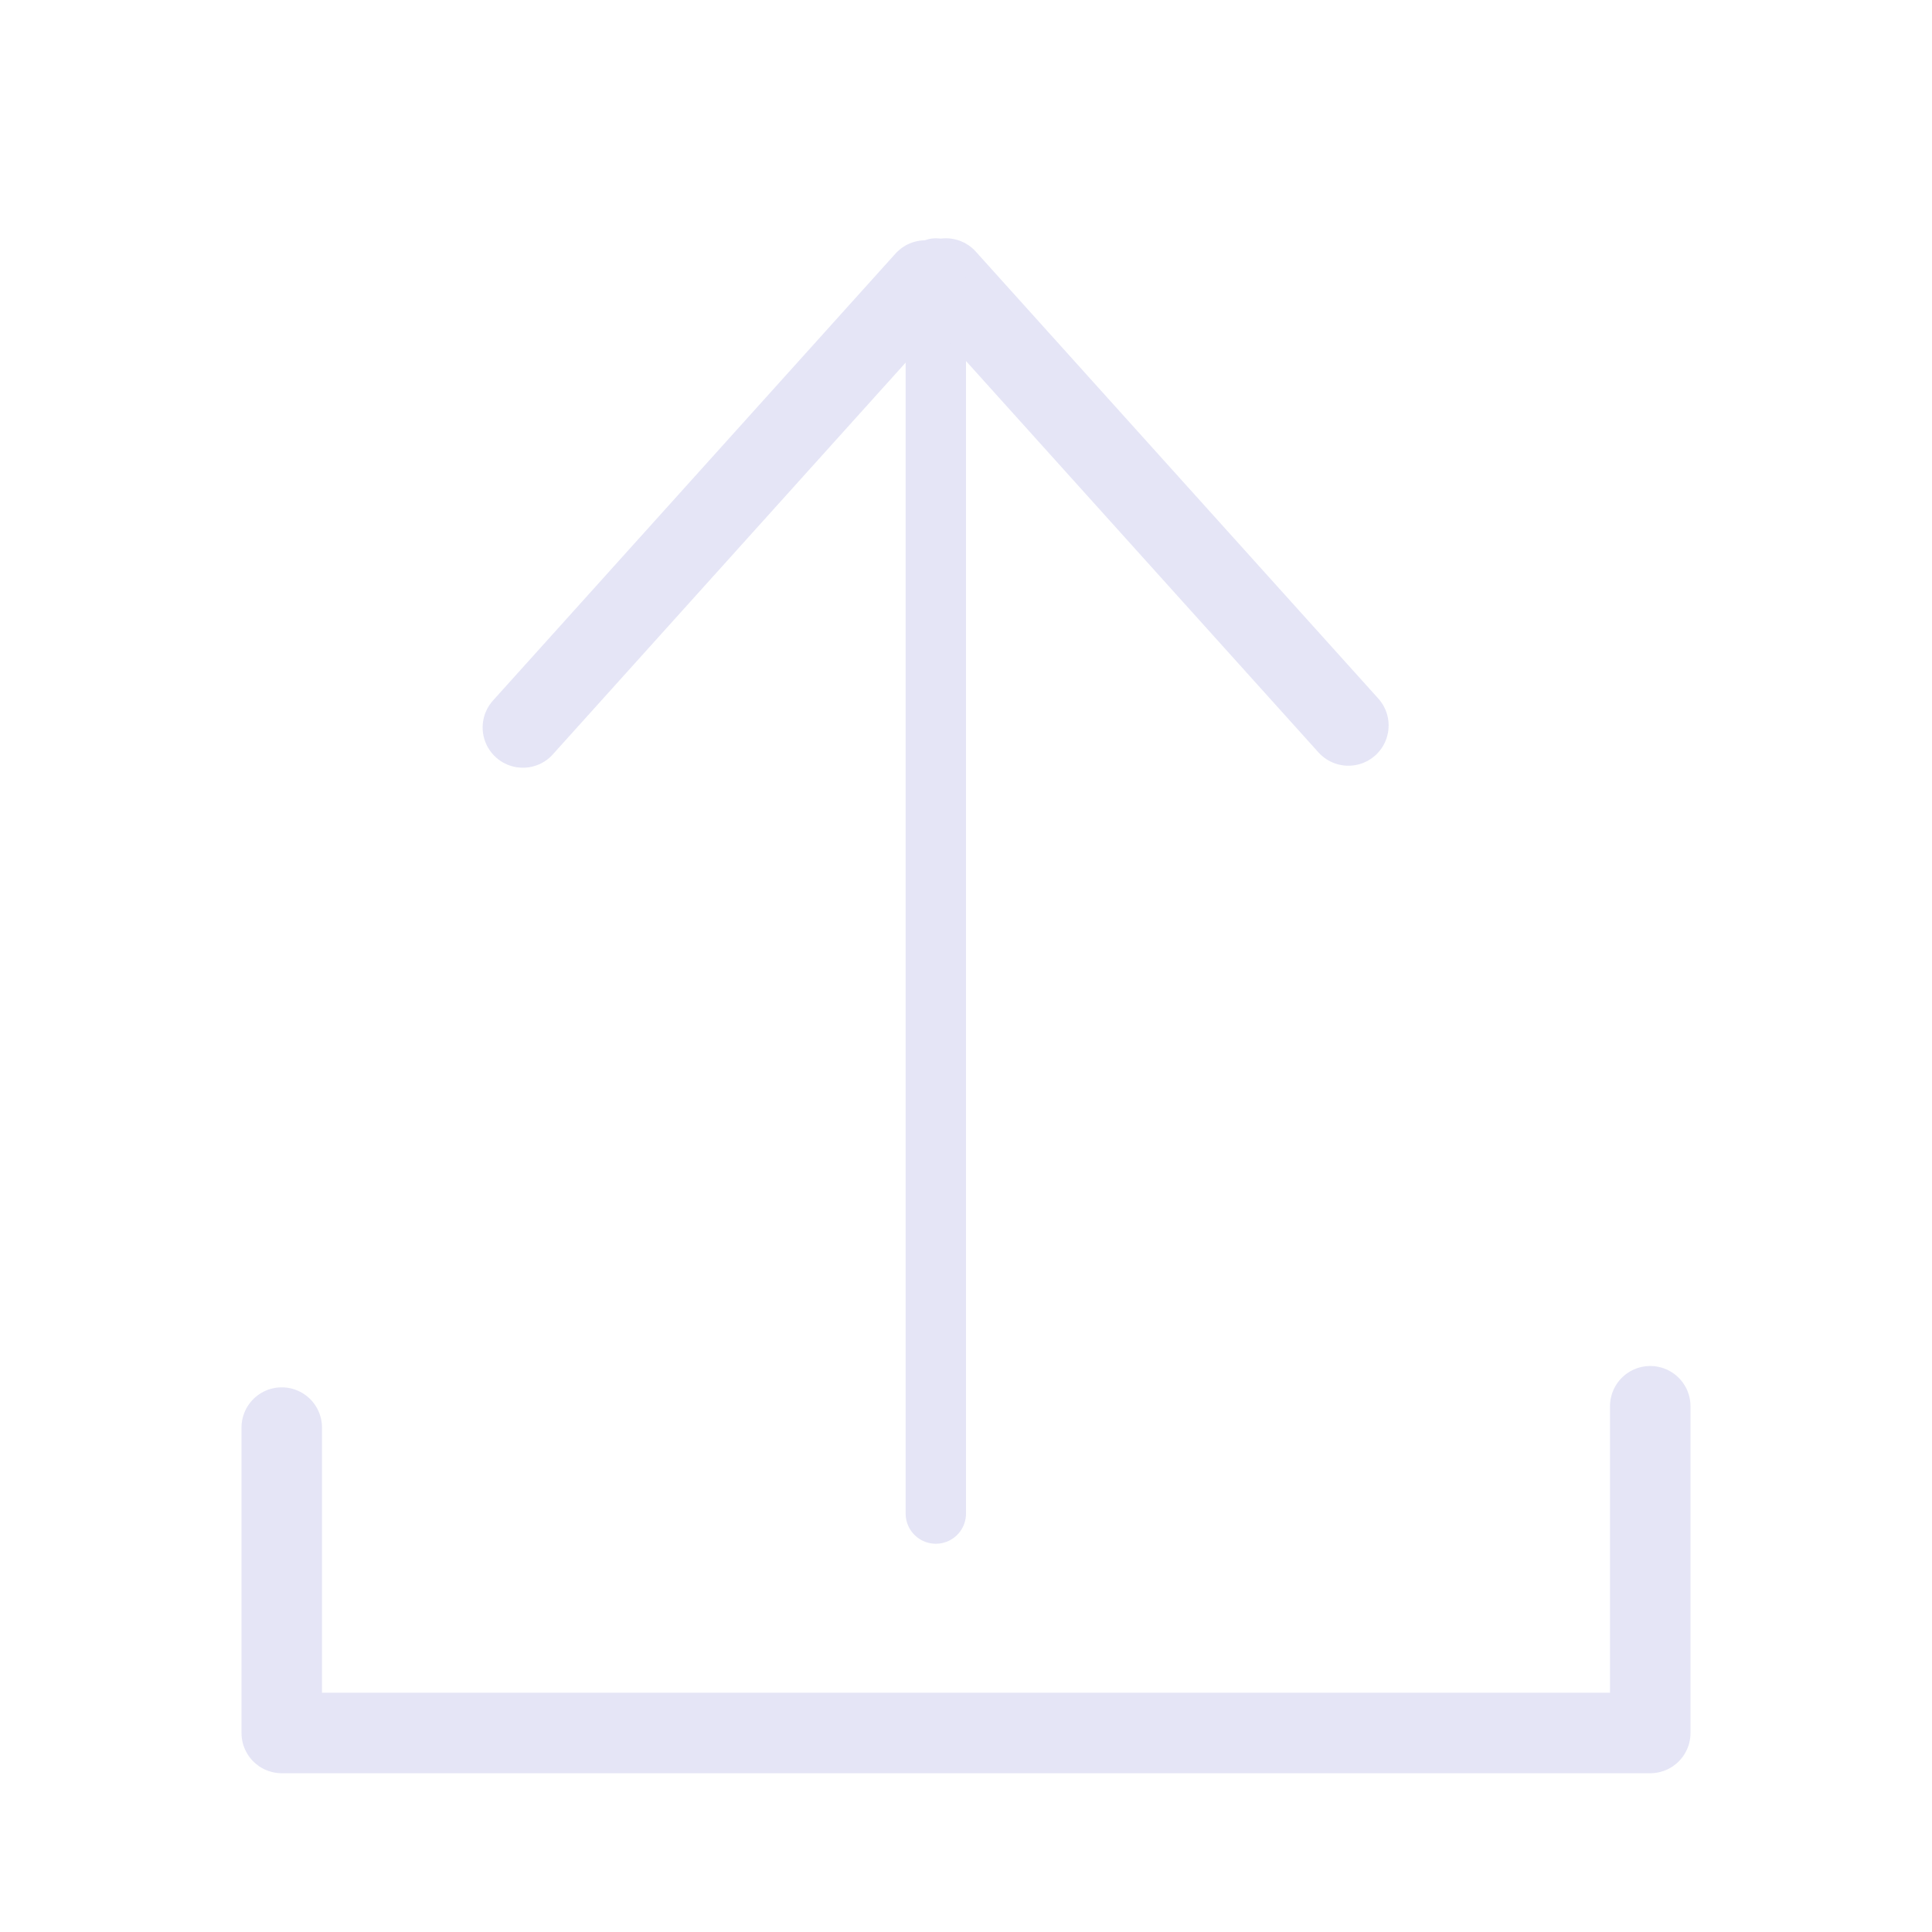
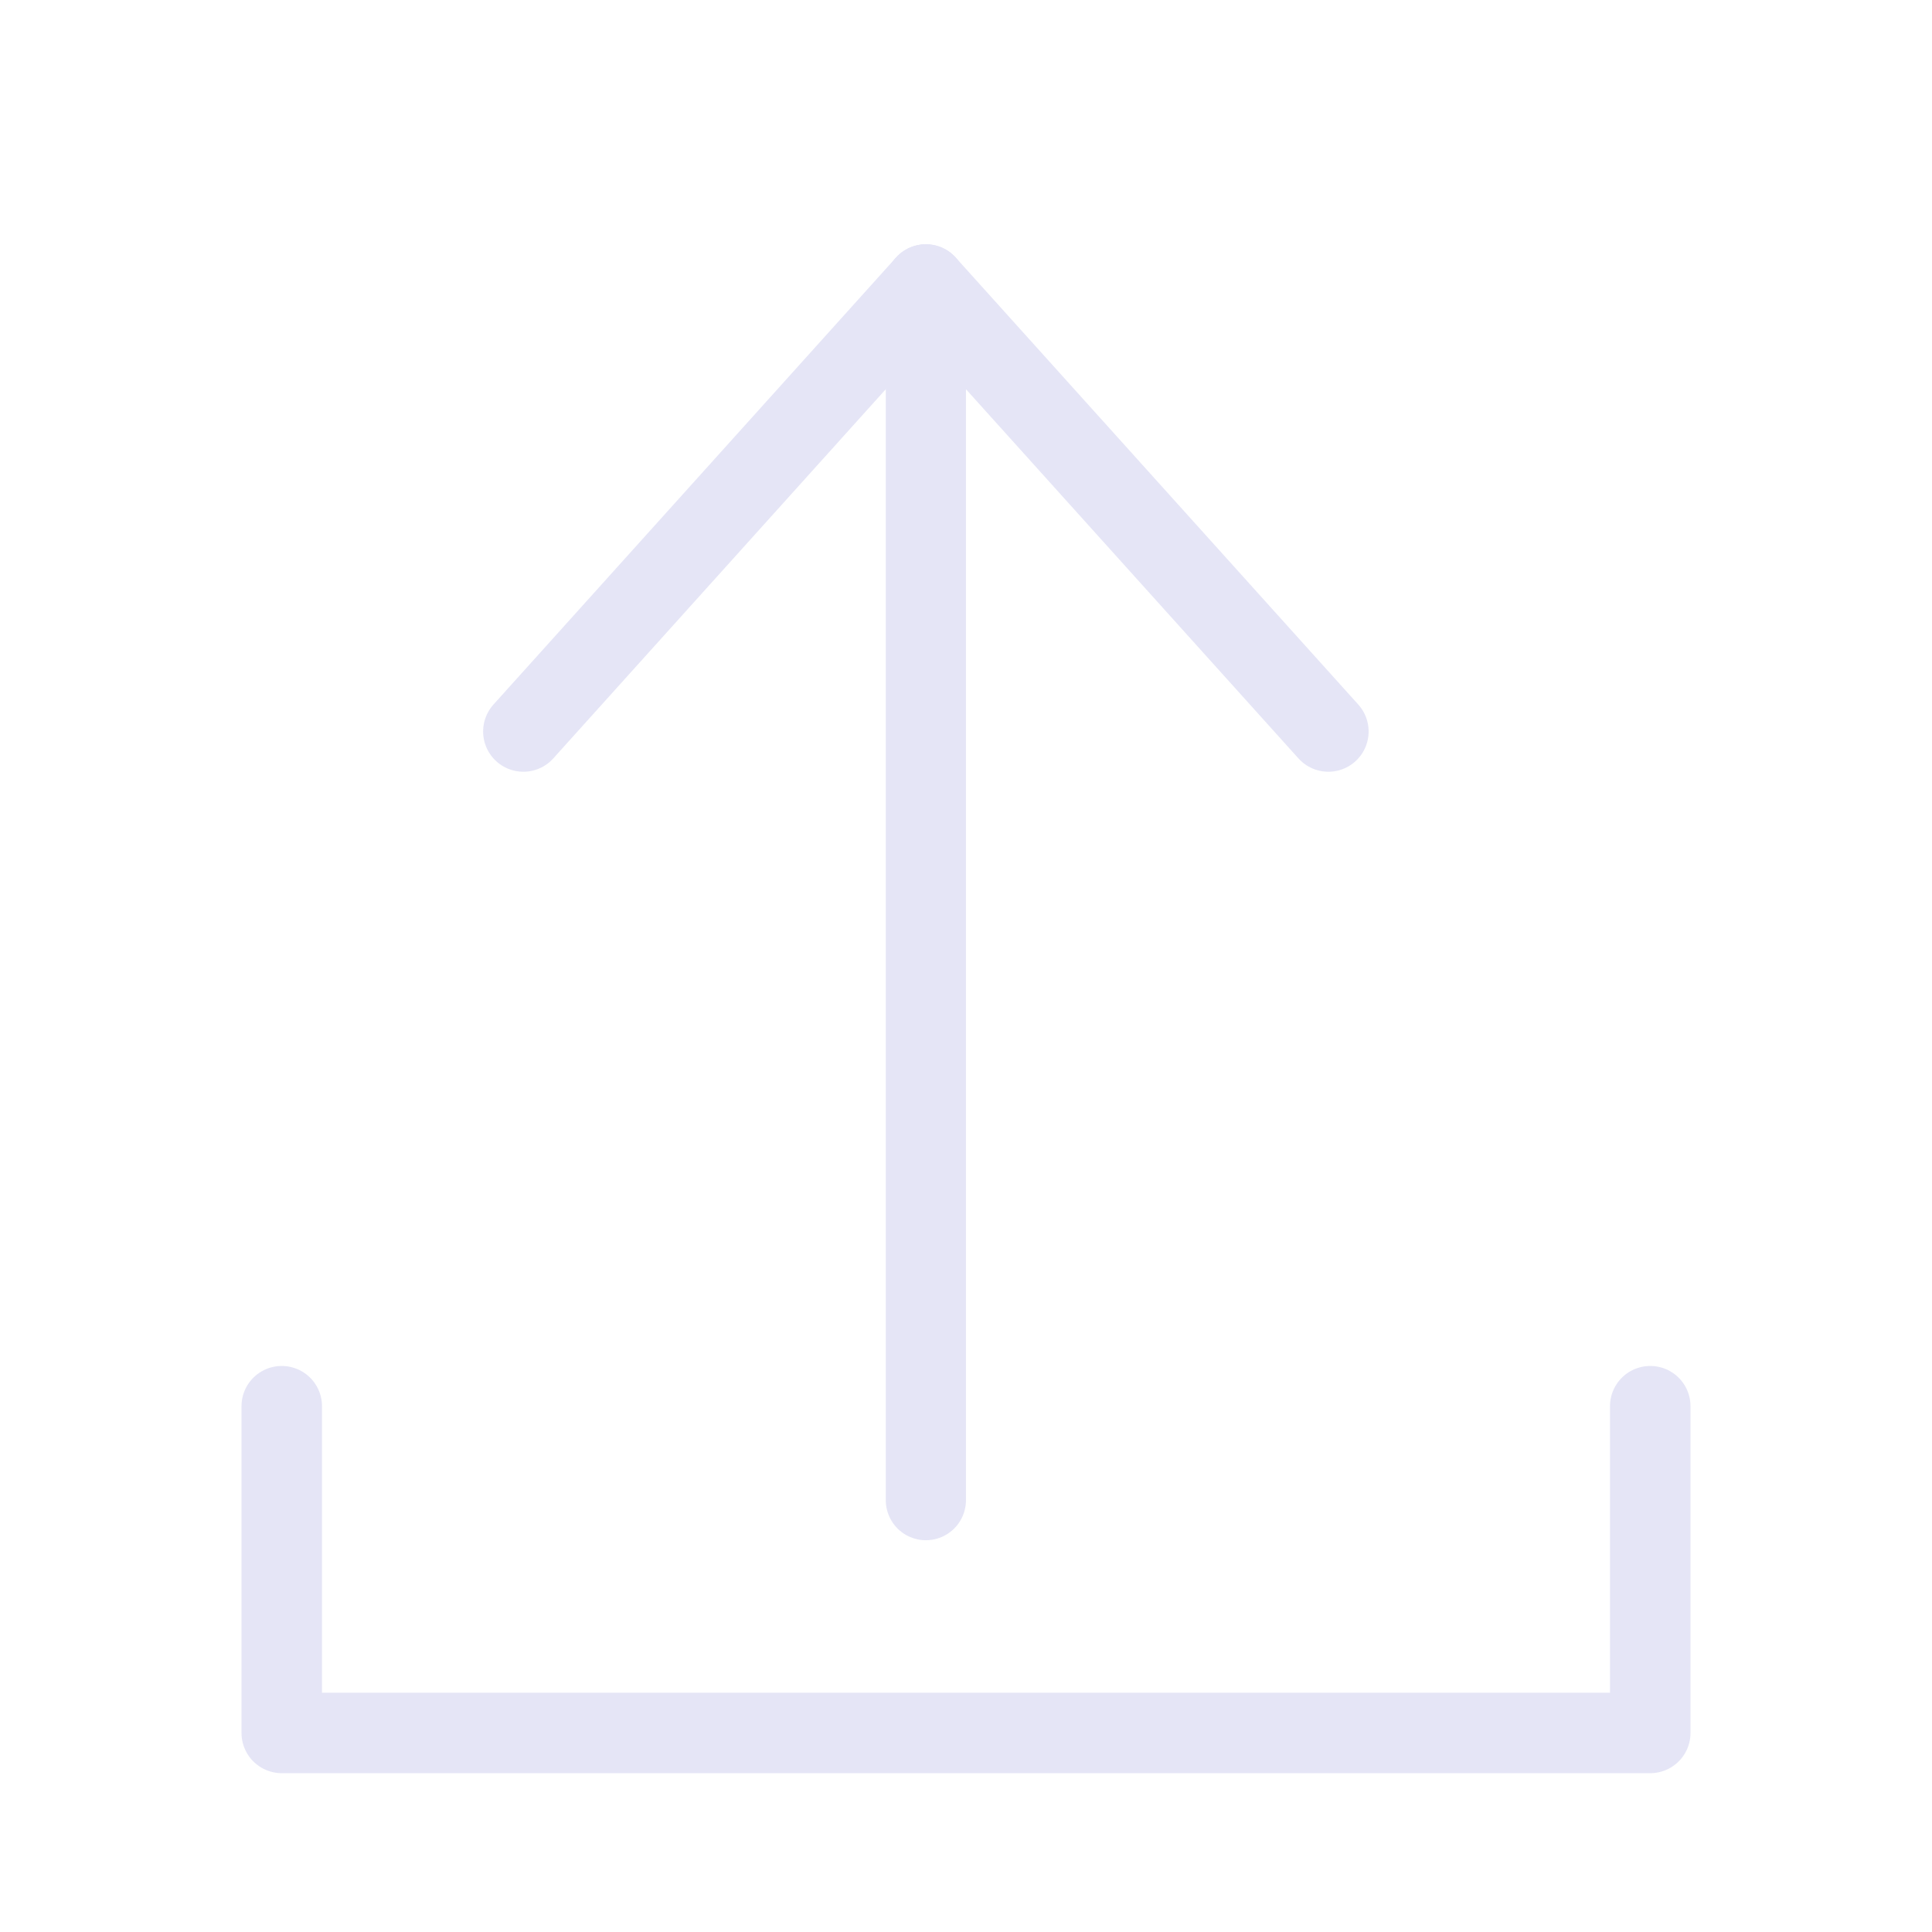
<svg xmlns="http://www.w3.org/2000/svg" width="48" height="48" viewBox="0 0 48 48" version="1.1" id="svg1" xml:space="preserve">
  <defs id="defs1" />
-   <g id="DarkThemeEnabledLayer" style="display:inline">
-     <path style="fill:none;stroke:#e5e5f6;stroke-width:2;stroke-linecap:round;stroke-linejoin:round;stroke-dasharray:none;stroke-opacity:1" d="m 7,35.468 v 7.587 H 41 v -8.117" id="path2" />
-     <path style="fill:none;stroke:#e5e5f6;stroke-width:1.5;stroke-linecap:round;stroke-linejoin:miter;stroke-dasharray:none;stroke-opacity:1" d="m 23.25,37.604 -1e-6,-30.934" id="path3" />
-     <path style="fill:none;stroke:#e5e5f6;stroke-width:2;stroke-linecap:round;stroke-linejoin:miter;stroke-dasharray:none;stroke-opacity:1" d="M 23.5,6.92 33.5,18.024" id="path4" />
-     <path style="fill:none;stroke:#e5e5f6;stroke-width:2;stroke-linecap:round;stroke-linejoin:miter;stroke-dasharray:none;stroke-opacity:1" d="M 22.991,6.97 12.991,18.074" id="path4-2" />
+   <g id="LightThemeEnabledLayer" style="display:inline">
+     <path style="display:inline;fill:none;stroke:#e5e5f6;stroke-width:2;stroke-linecap:round;stroke-linejoin:round;stroke-dasharray:none;stroke-opacity:1" d="m 7,34.937 v 8.117 H 41 v -8.117" id="path2" />
+     <g id="g1" transform="matrix(1,0,0,-1,0,44.33961)" style="stroke:#e5e5f6">
+       <path style="display:inline;fill:none;stroke:#e5e5f6;stroke-width:1.992;stroke-linecap:round;stroke-linejoin:miter;stroke-dasharray:none;stroke-opacity:1" d="m 23.003,7.069 -1e-6,30.201" id="path3" />
+       <path style="display:inline;fill:none;stroke:#e5e5f6;stroke-width:2;stroke-linecap:round;stroke-linejoin:miter;stroke-dasharray:none;stroke-opacity:1" d="M 23.003,37.27 33.003,26.166" id="path4" />
+       <path style="display:inline;fill:none;stroke:#e5e5f6;stroke-width:2;stroke-linecap:round;stroke-linejoin:miter;stroke-dasharray:none;stroke-opacity:1" d="M 23.003,37.27 13.003,26.166" id="path4-2" />
+     </g>
  </g>
</svg>
